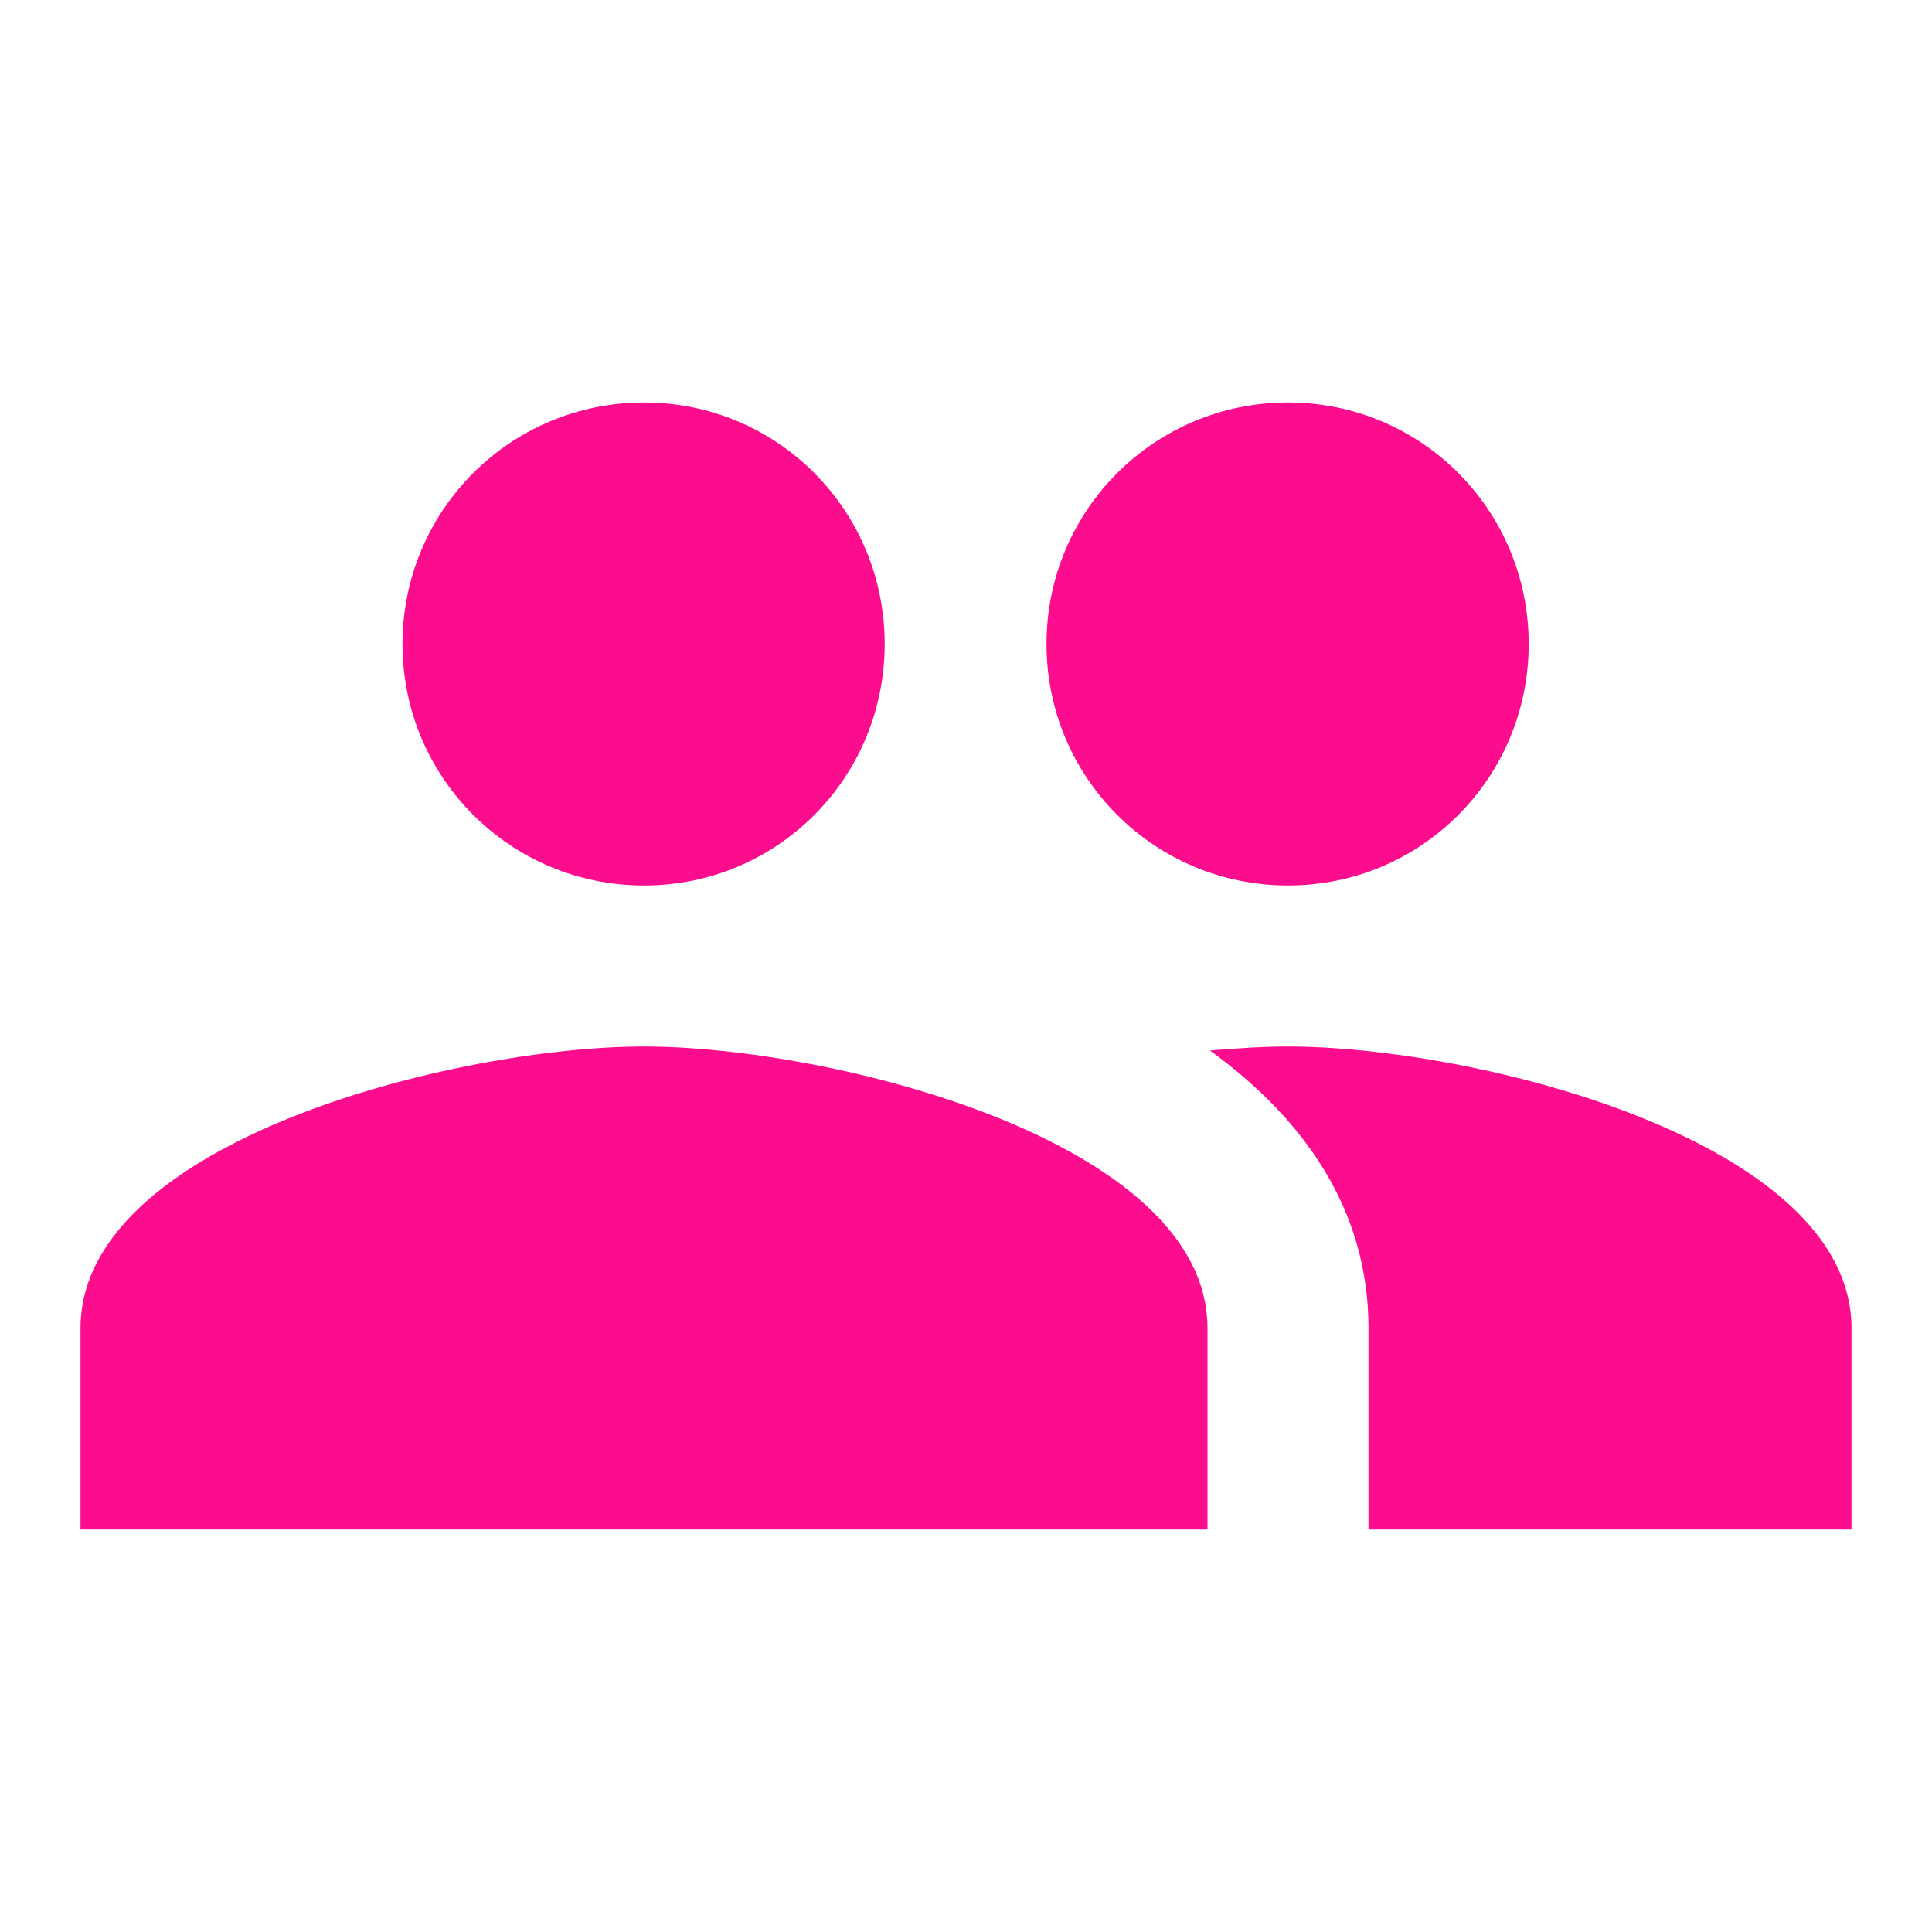
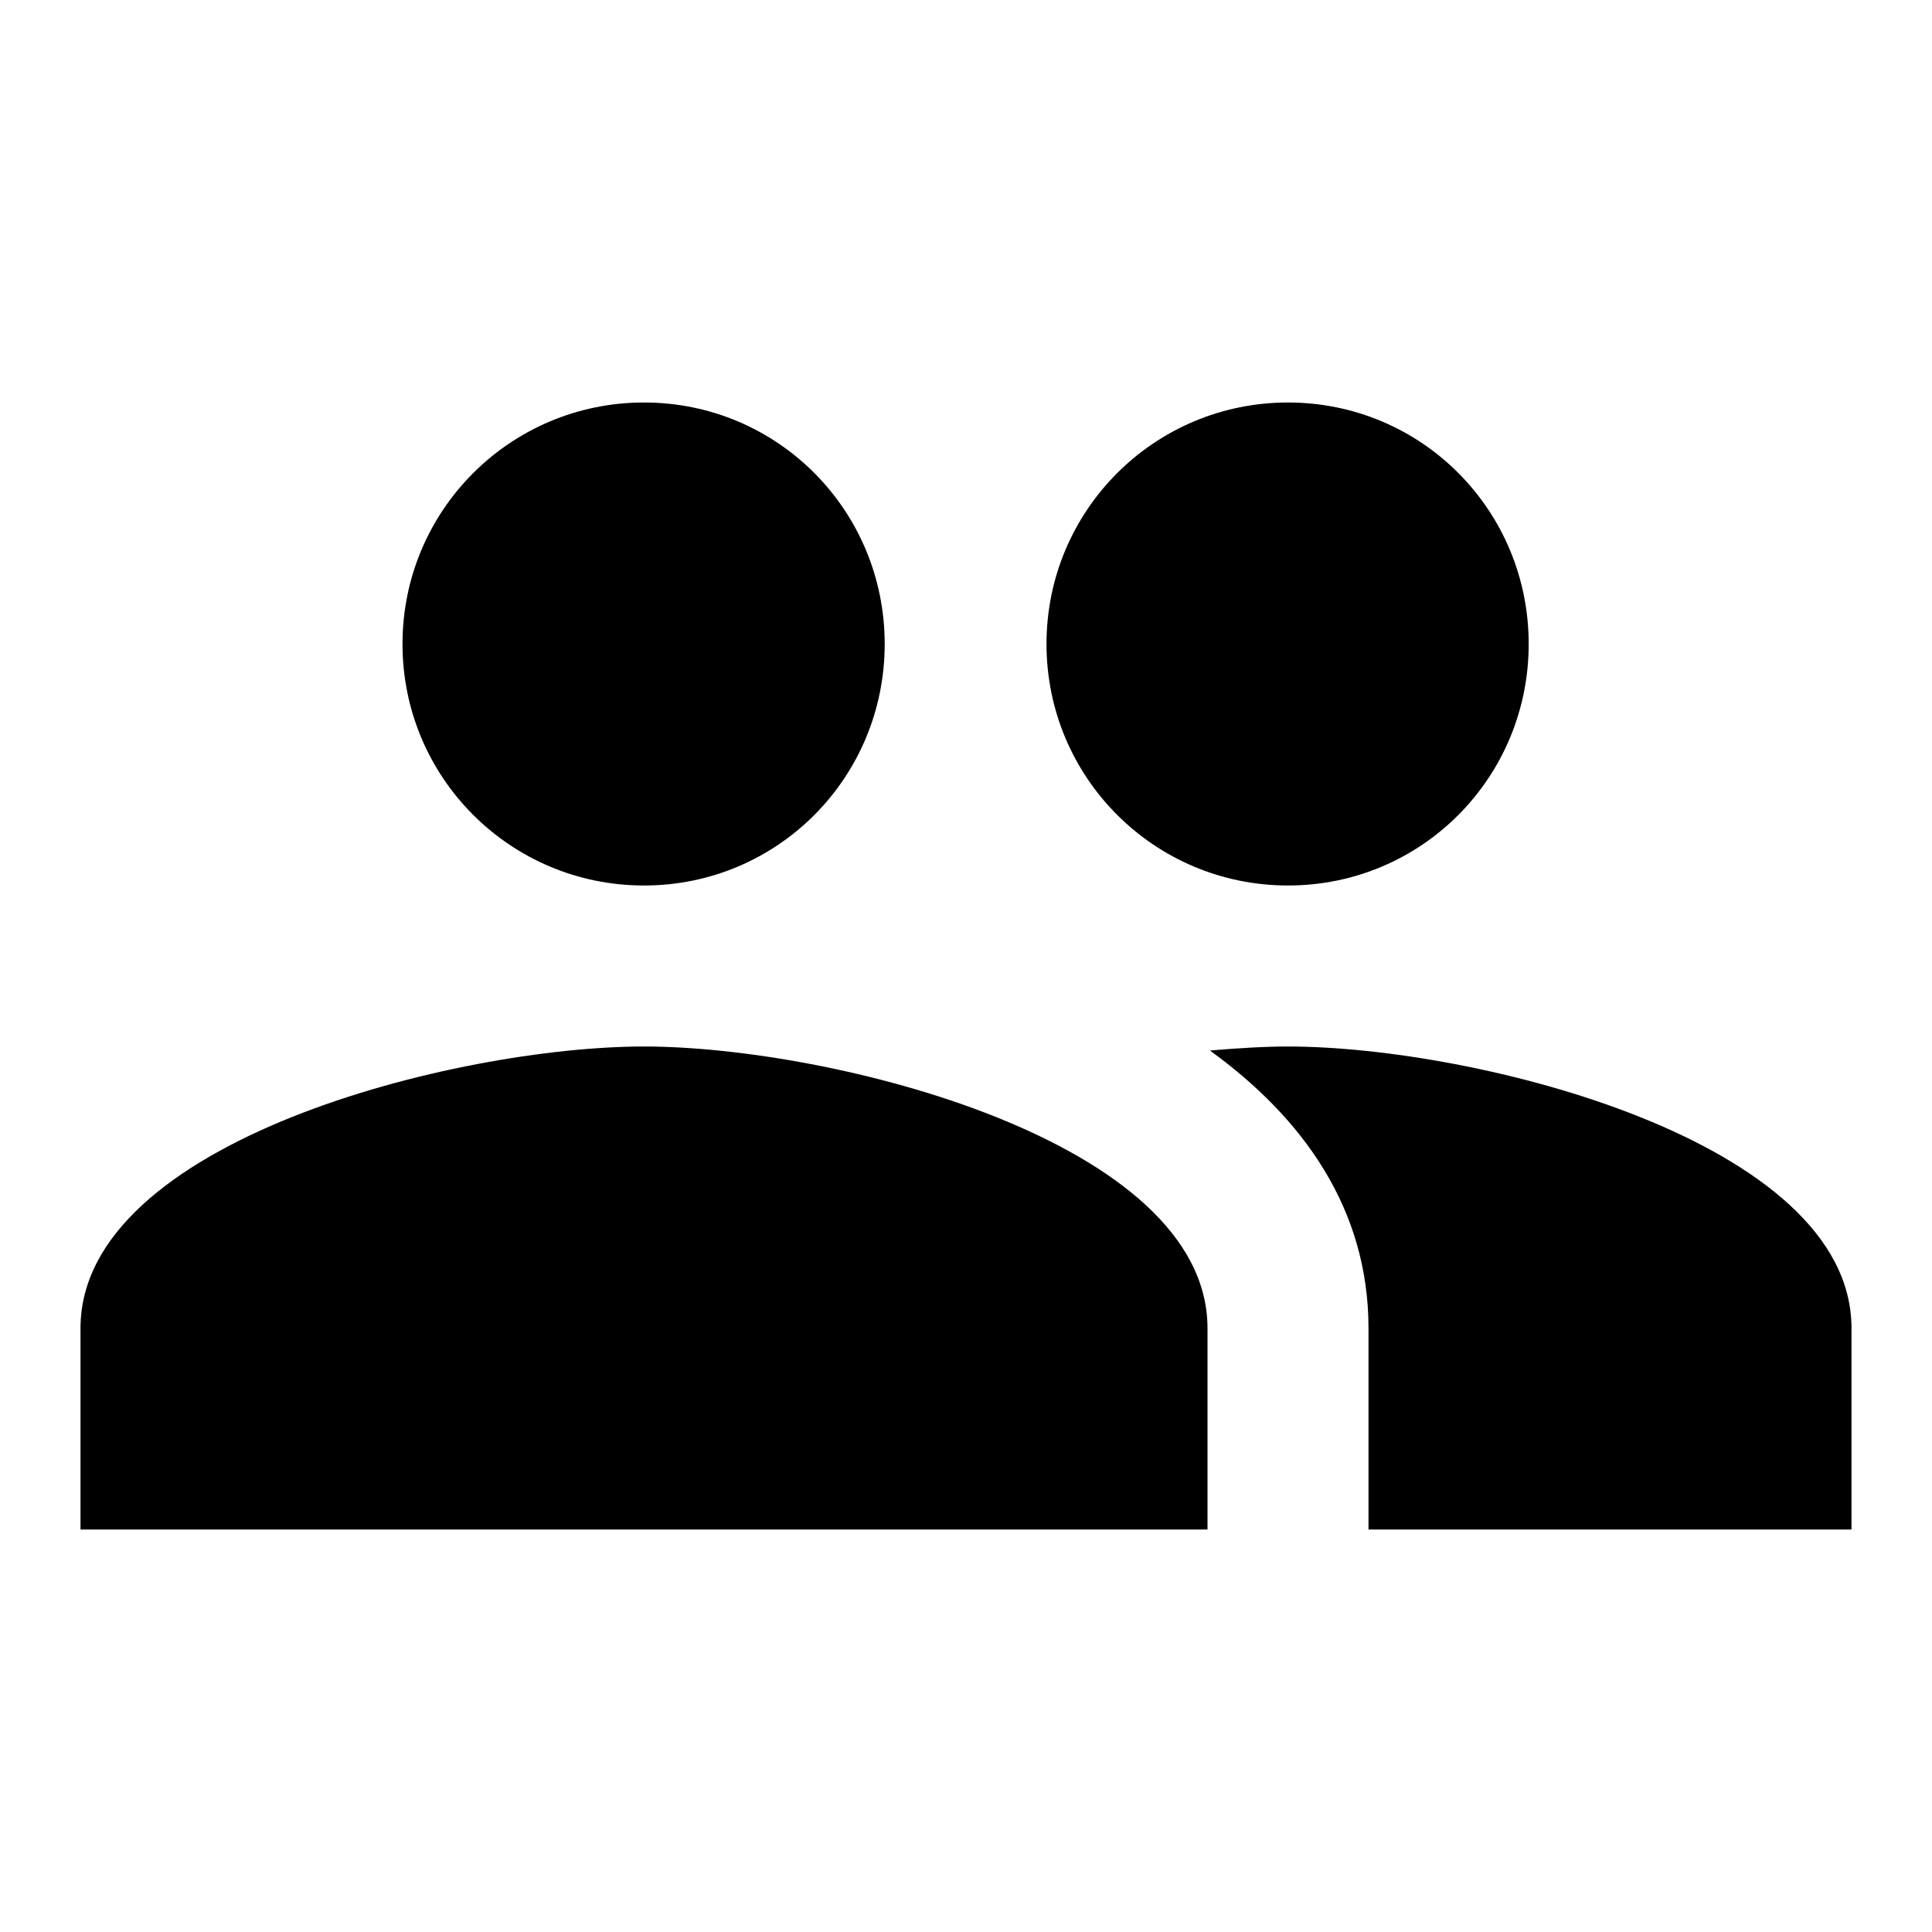
- <svg xmlns="http://www.w3.org/2000/svg" height="24px" viewBox="0 0 24 24" width="24px" fill="#fb0d8d">
+ <svg xmlns="http://www.w3.org/2000/svg" height="24px" viewBox="0 0 24 24" width="24px" fill="#000">
  <path d="M0 0h24v24H0z" fill="none" />
  <path d="M16 11c1.66 0 2.99-1.34 2.99-3S17.66 5 16 5c-1.66 0-3 1.34-3 3s1.34 3 3 3zm-8 0c1.66 0 2.99-1.34 2.99-3S9.66 5 8 5C6.34 5 5 6.34 5 8s1.34 3 3 3zm0 2c-2.33 0-7 1.17-7 3.5V19h14v-2.5c0-2.33-4.67-3.5-7-3.5zm8 0c-.29 0-.62.02-.97.05 1.16.84 1.97 1.97 1.97 3.45V19h6v-2.5c0-2.33-4.67-3.5-7-3.5z" />
</svg>
